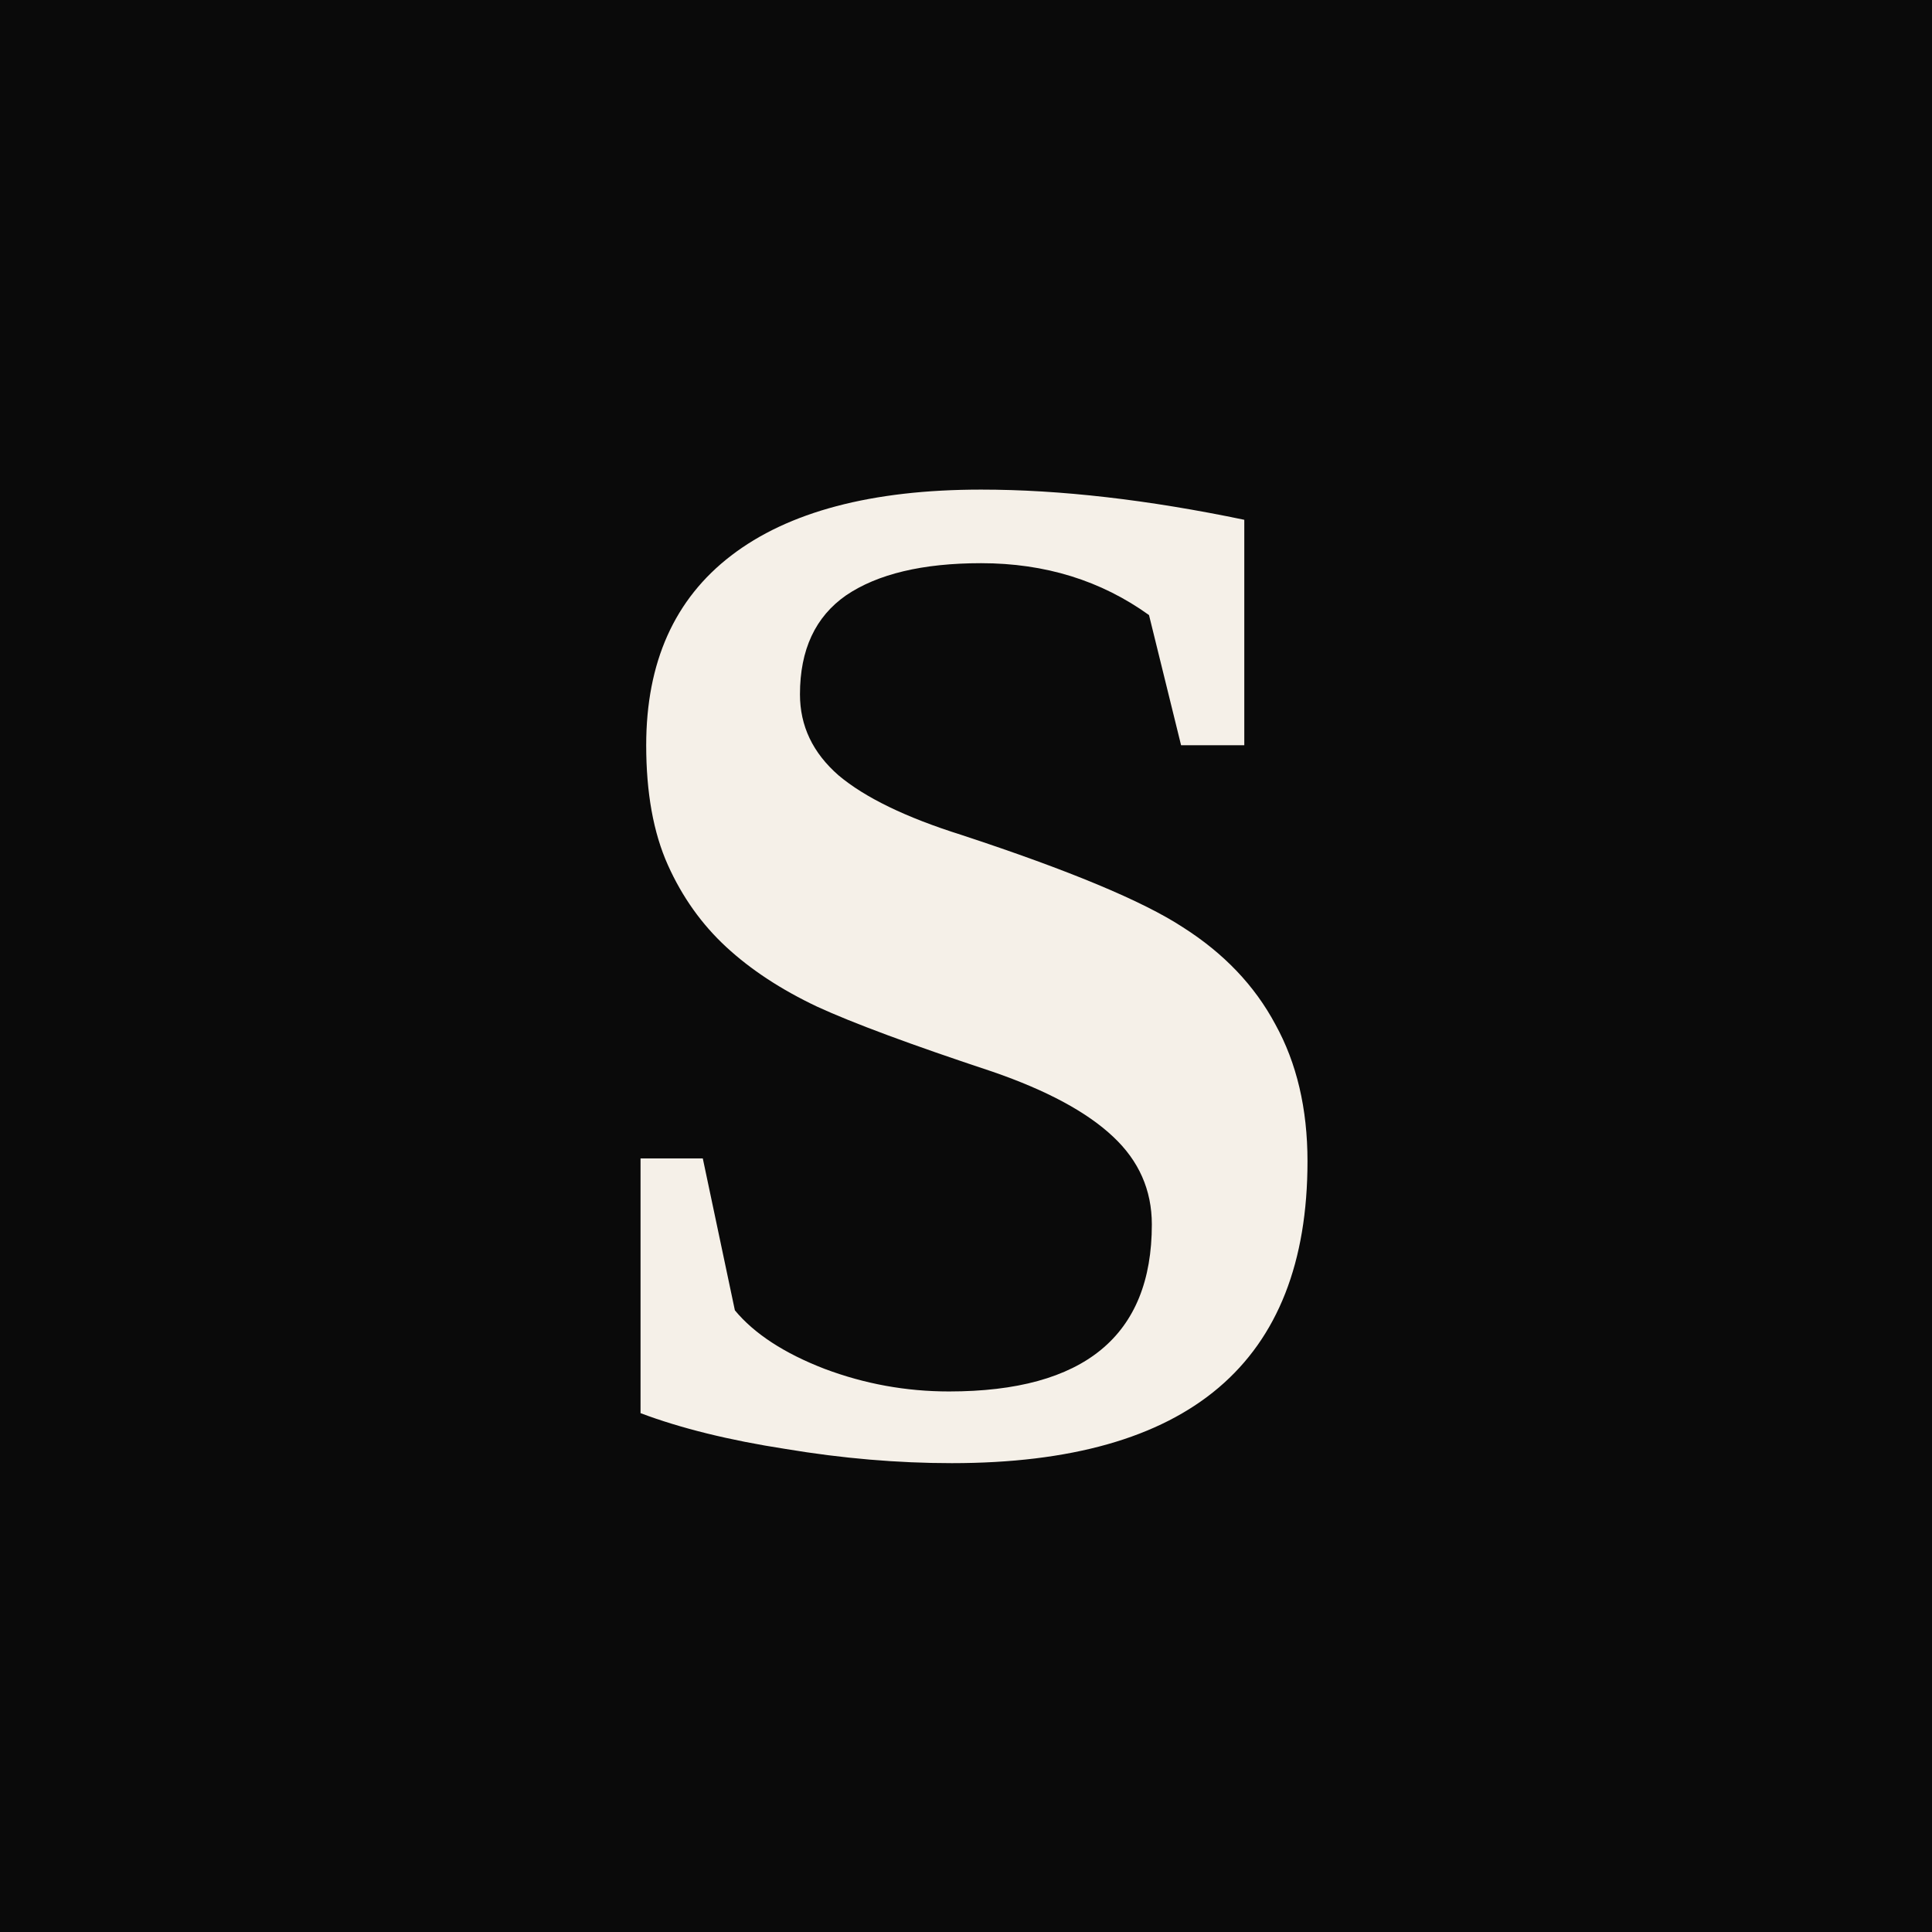
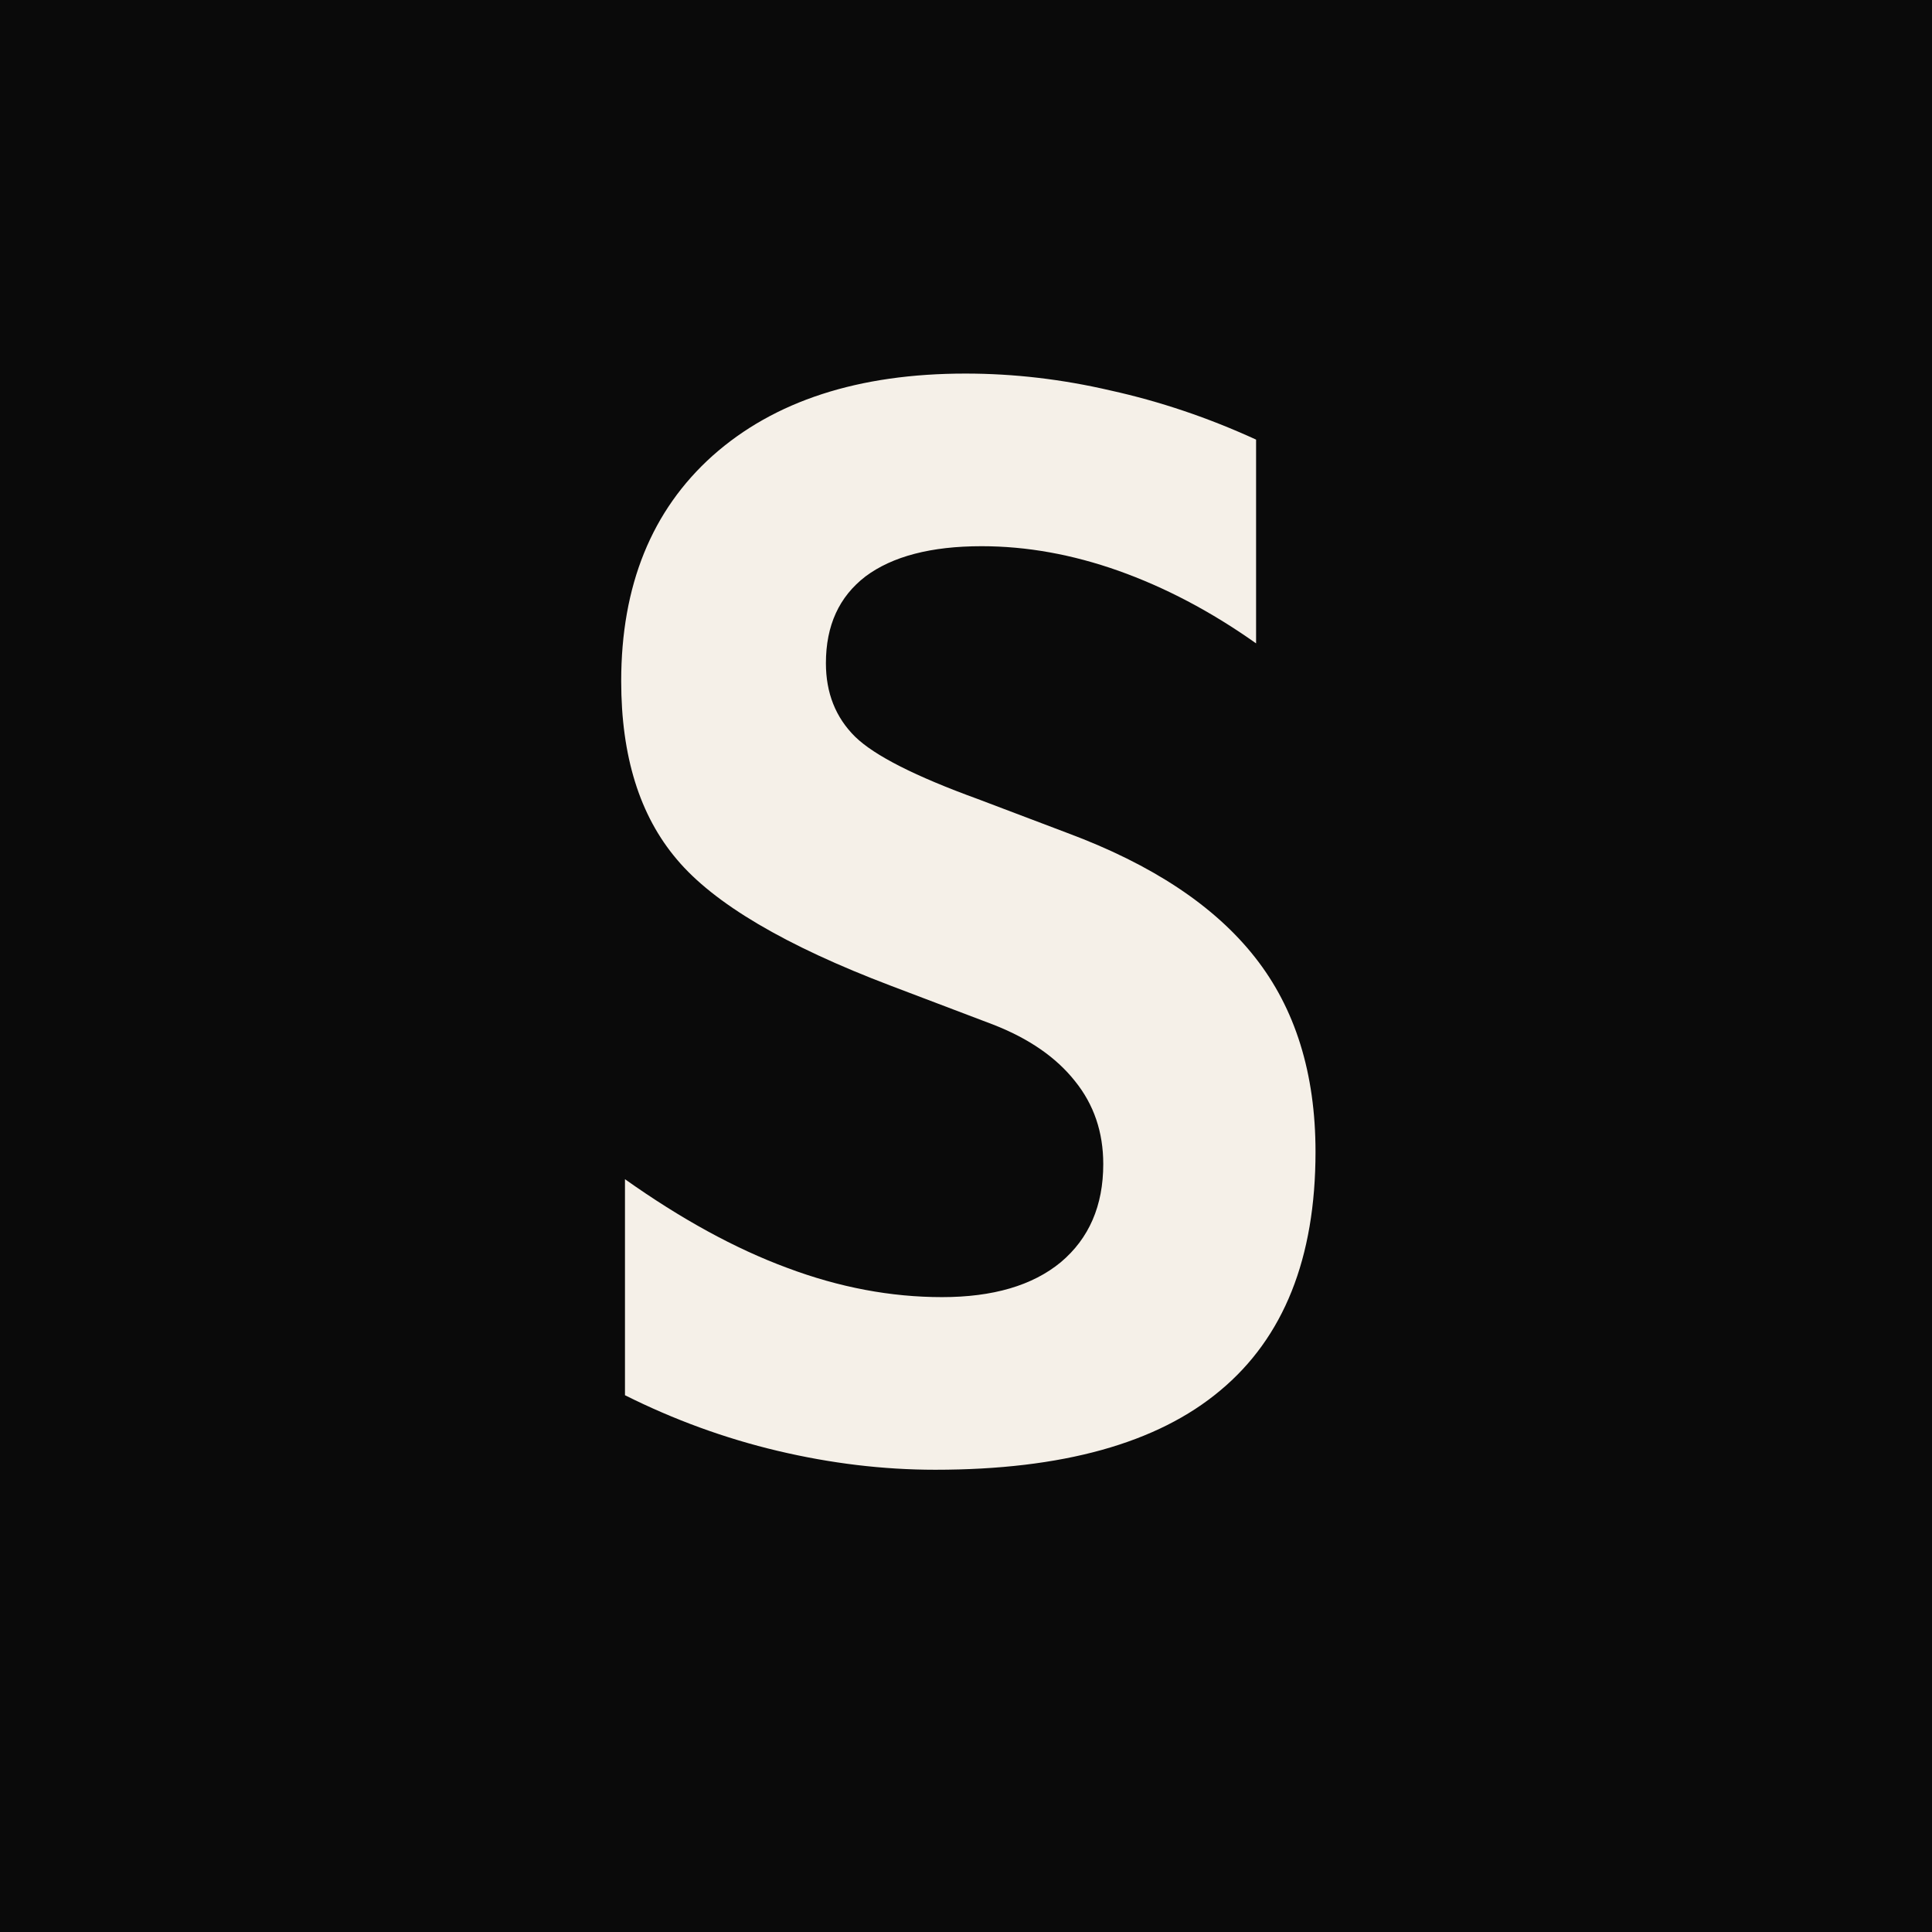
<svg xmlns="http://www.w3.org/2000/svg" width="32" height="32" viewBox="0 0 32 32">
  <rect width="32" height="32" fill="#0A0A0A" />
-   <text x="16" y="24" text-anchor="middle" font-family="'Georgia', 'Times New Roman', serif" font-size="24" font-weight="bold" fill="#F5F0E8">S</text>
+   <text x="16" y="24" text-anchor="middle" font-family="'IBM Plex Mono', 'Andale Mono', 'Menlo', monospace" font-size="24" font-weight="bold" fill="#F5F0E8">S</text>
</svg>
